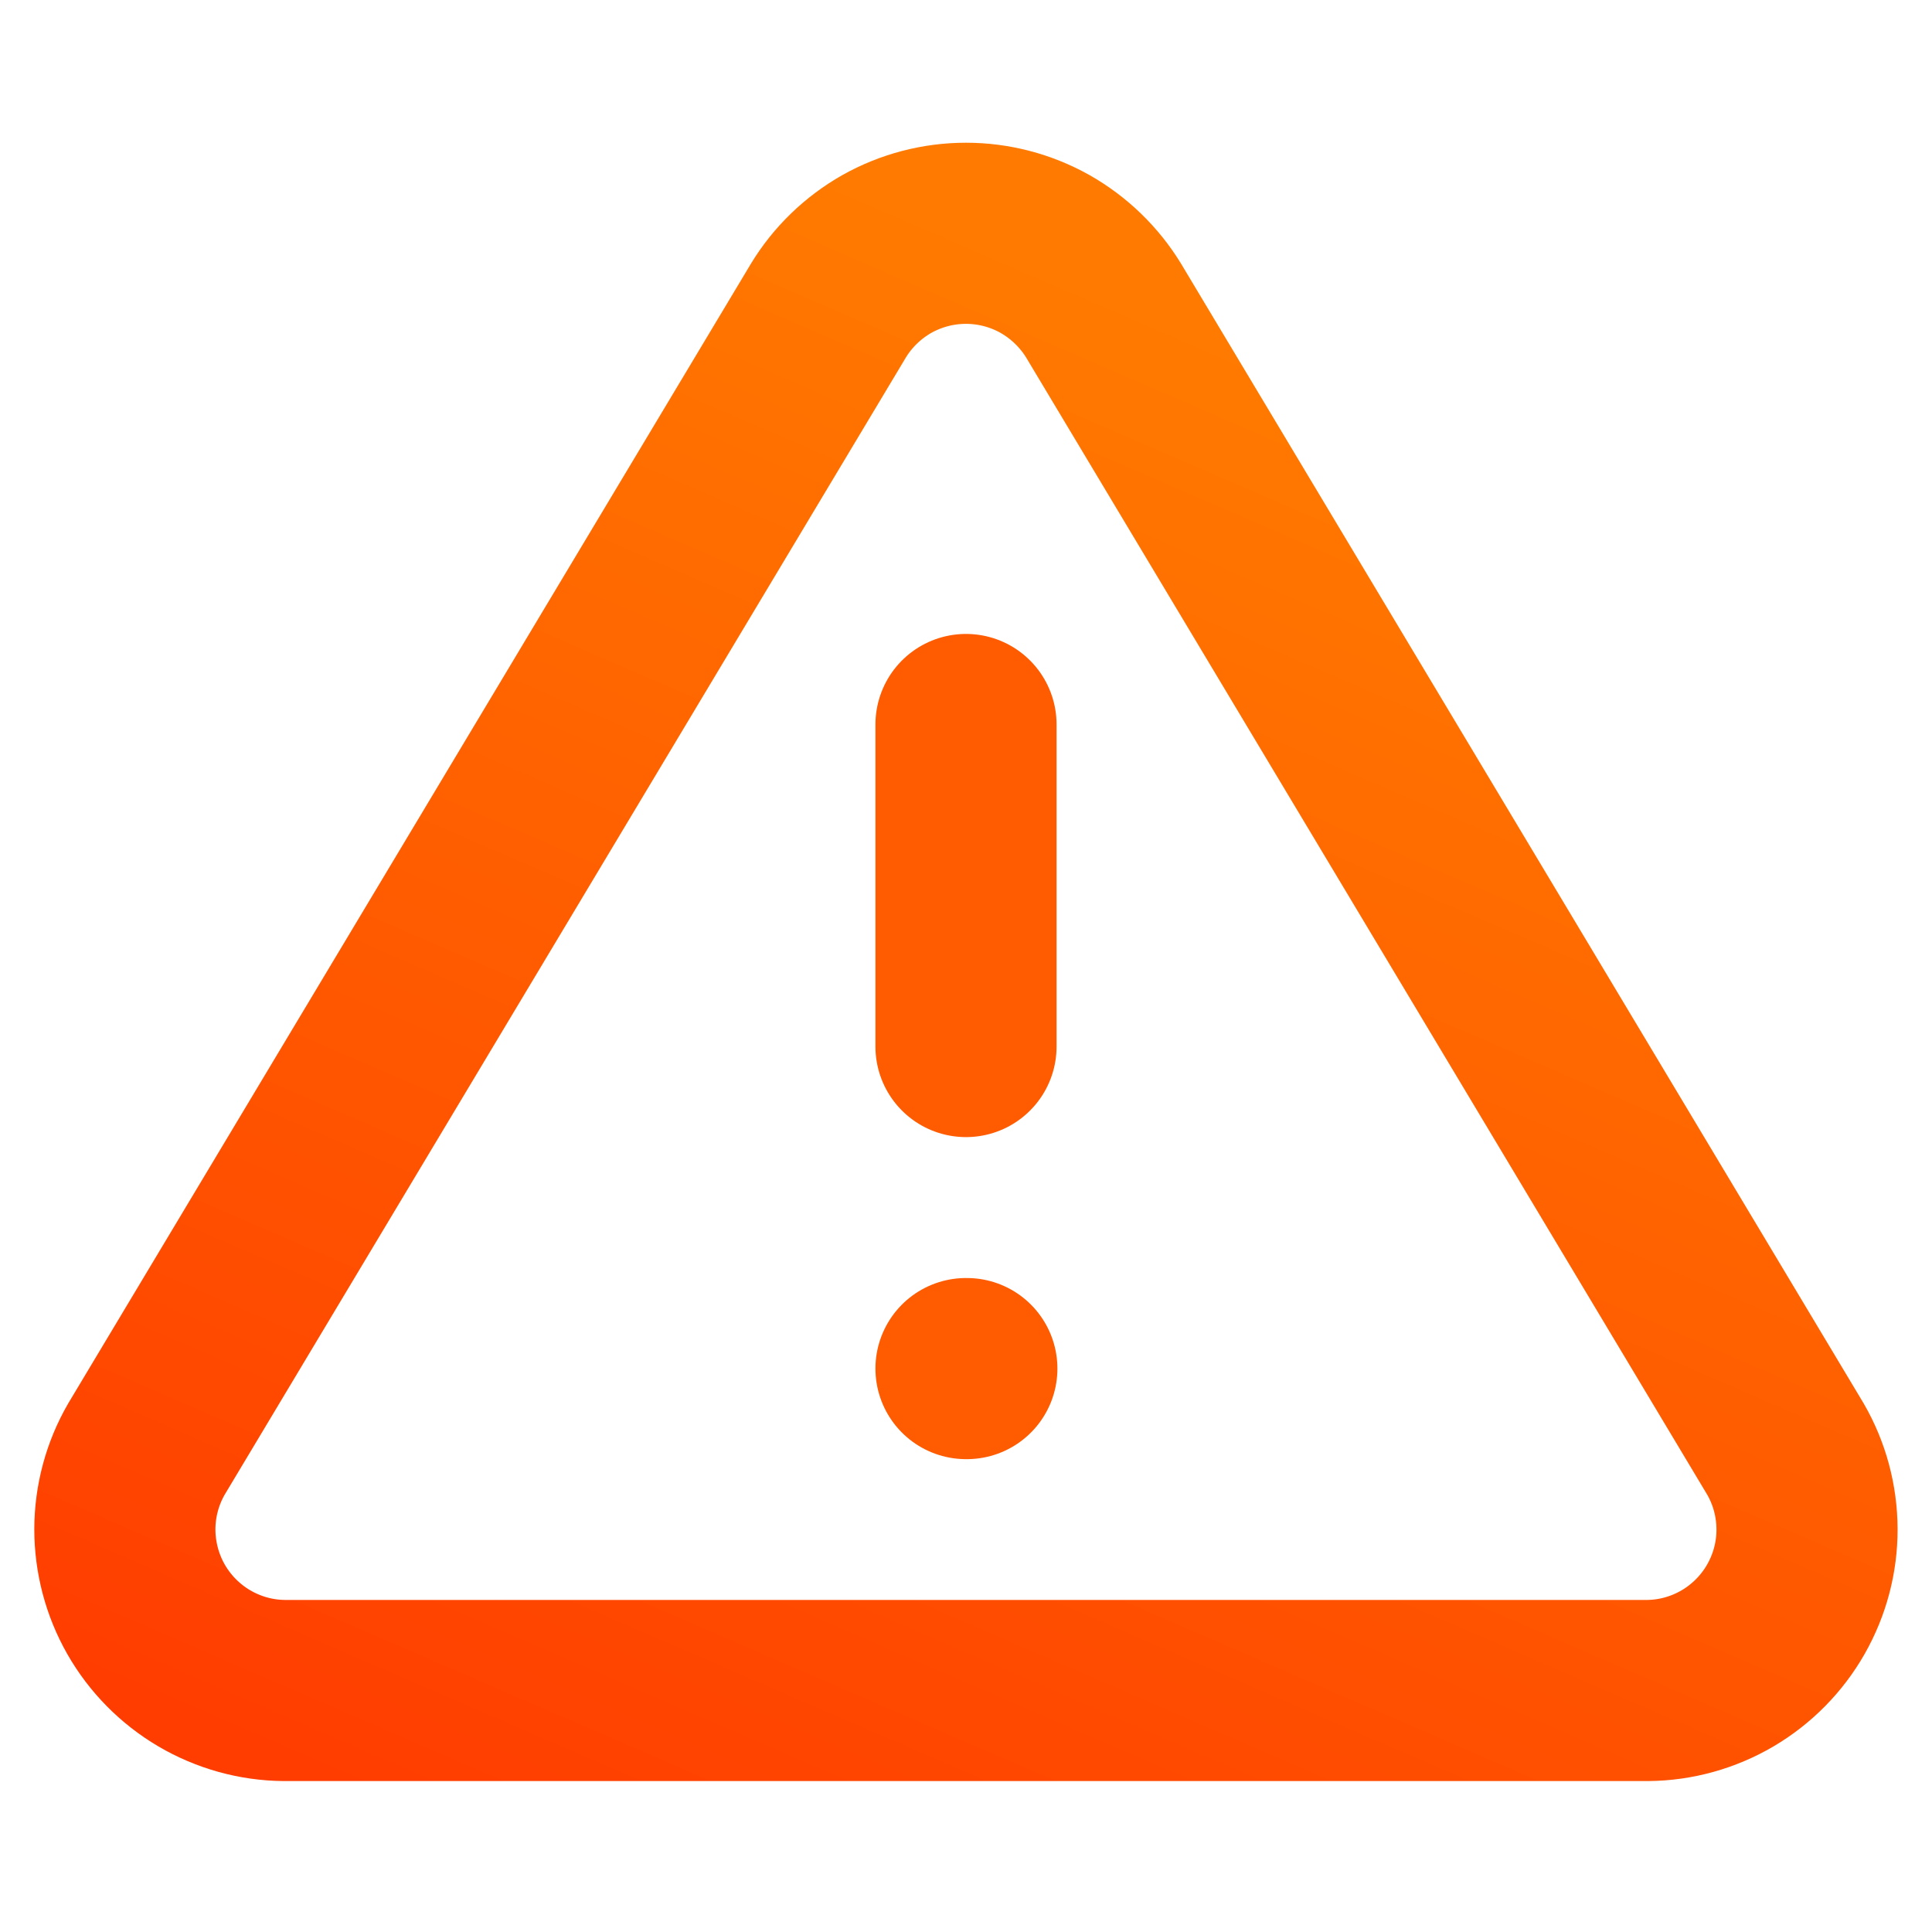
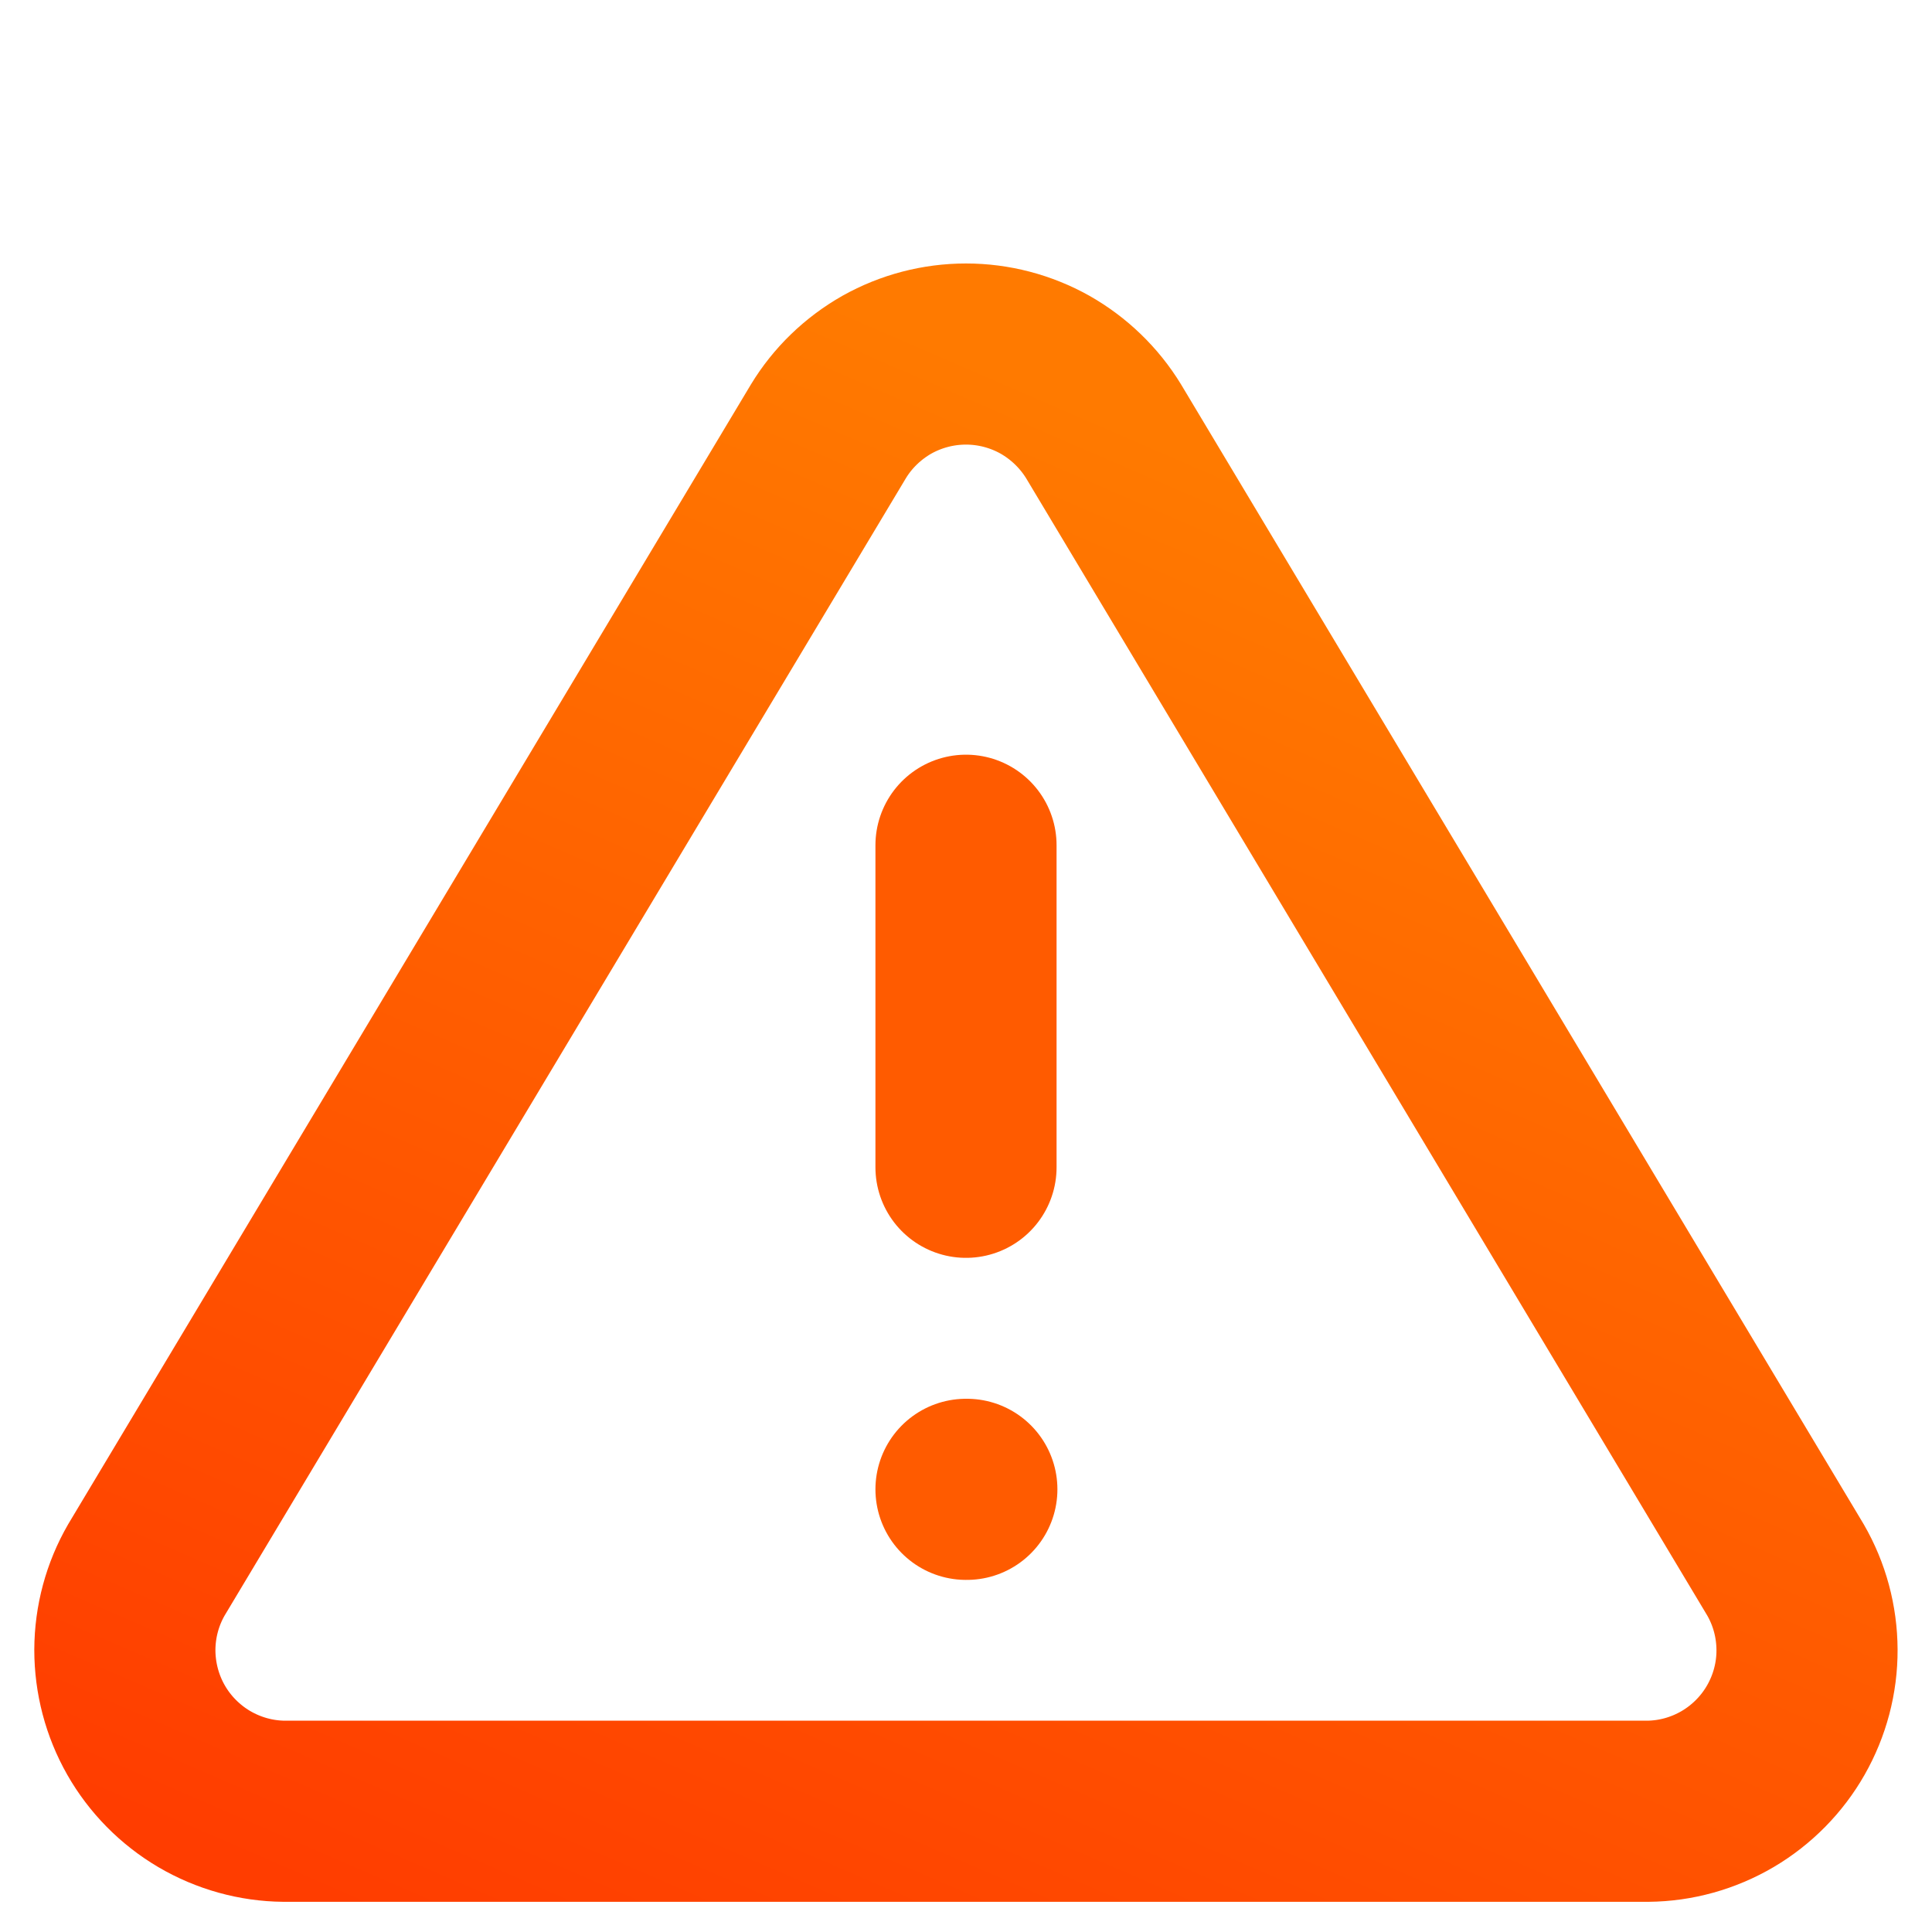
- <svg xmlns="http://www.w3.org/2000/svg" width="16" height="16" viewBox="0 0 16 16" fill="none">
+ <svg xmlns="http://www.w3.org/2000/svg" width="16" height="16" viewBox="0 0 16 14" fill="none">
  <path d="M6.86 2.573L1.213 12C1.096 12.202 1.035 12.43 1.034 12.663C1.034 12.896 1.094 13.125 1.209 13.327C1.324 13.529 1.491 13.698 1.691 13.816C1.892 13.934 2.12 13.998 2.353 14H13.646C13.879 13.998 14.107 13.934 14.308 13.816C14.508 13.698 14.675 13.529 14.79 13.327C14.905 13.125 14.966 12.896 14.965 12.663C14.964 12.43 14.903 12.202 14.786 12L9.14 2.573C9.021 2.378 8.853 2.216 8.654 2.103C8.454 1.991 8.229 1.932 8 1.932C7.77 1.932 7.545 1.991 7.345 2.103C7.146 2.216 6.978 2.378 6.86 2.573V2.573Z" stroke="url(#paint0_linear)" stroke-width="1.5" stroke-linecap="round" stroke-linejoin="round" />
  <path d="M8 6V8.667" stroke="#FF5B00" stroke-width="1.5" stroke-linecap="round" stroke-linejoin="round" />
  <path d="M8 11.334H8.007" stroke="#FF5B00" stroke-width="1.5" stroke-linecap="round" stroke-linejoin="round" />
  <defs>
    <linearGradient id="paint0_linear" x1="8" y1="1.932" x2="2.497" y2="14.634" gradientUnits="userSpaceOnUse">
      <stop stop-color="#FF7A00" />
      <stop offset="1" stop-color="#FF3D00" />
    </linearGradient>
  </defs>
</svg>
